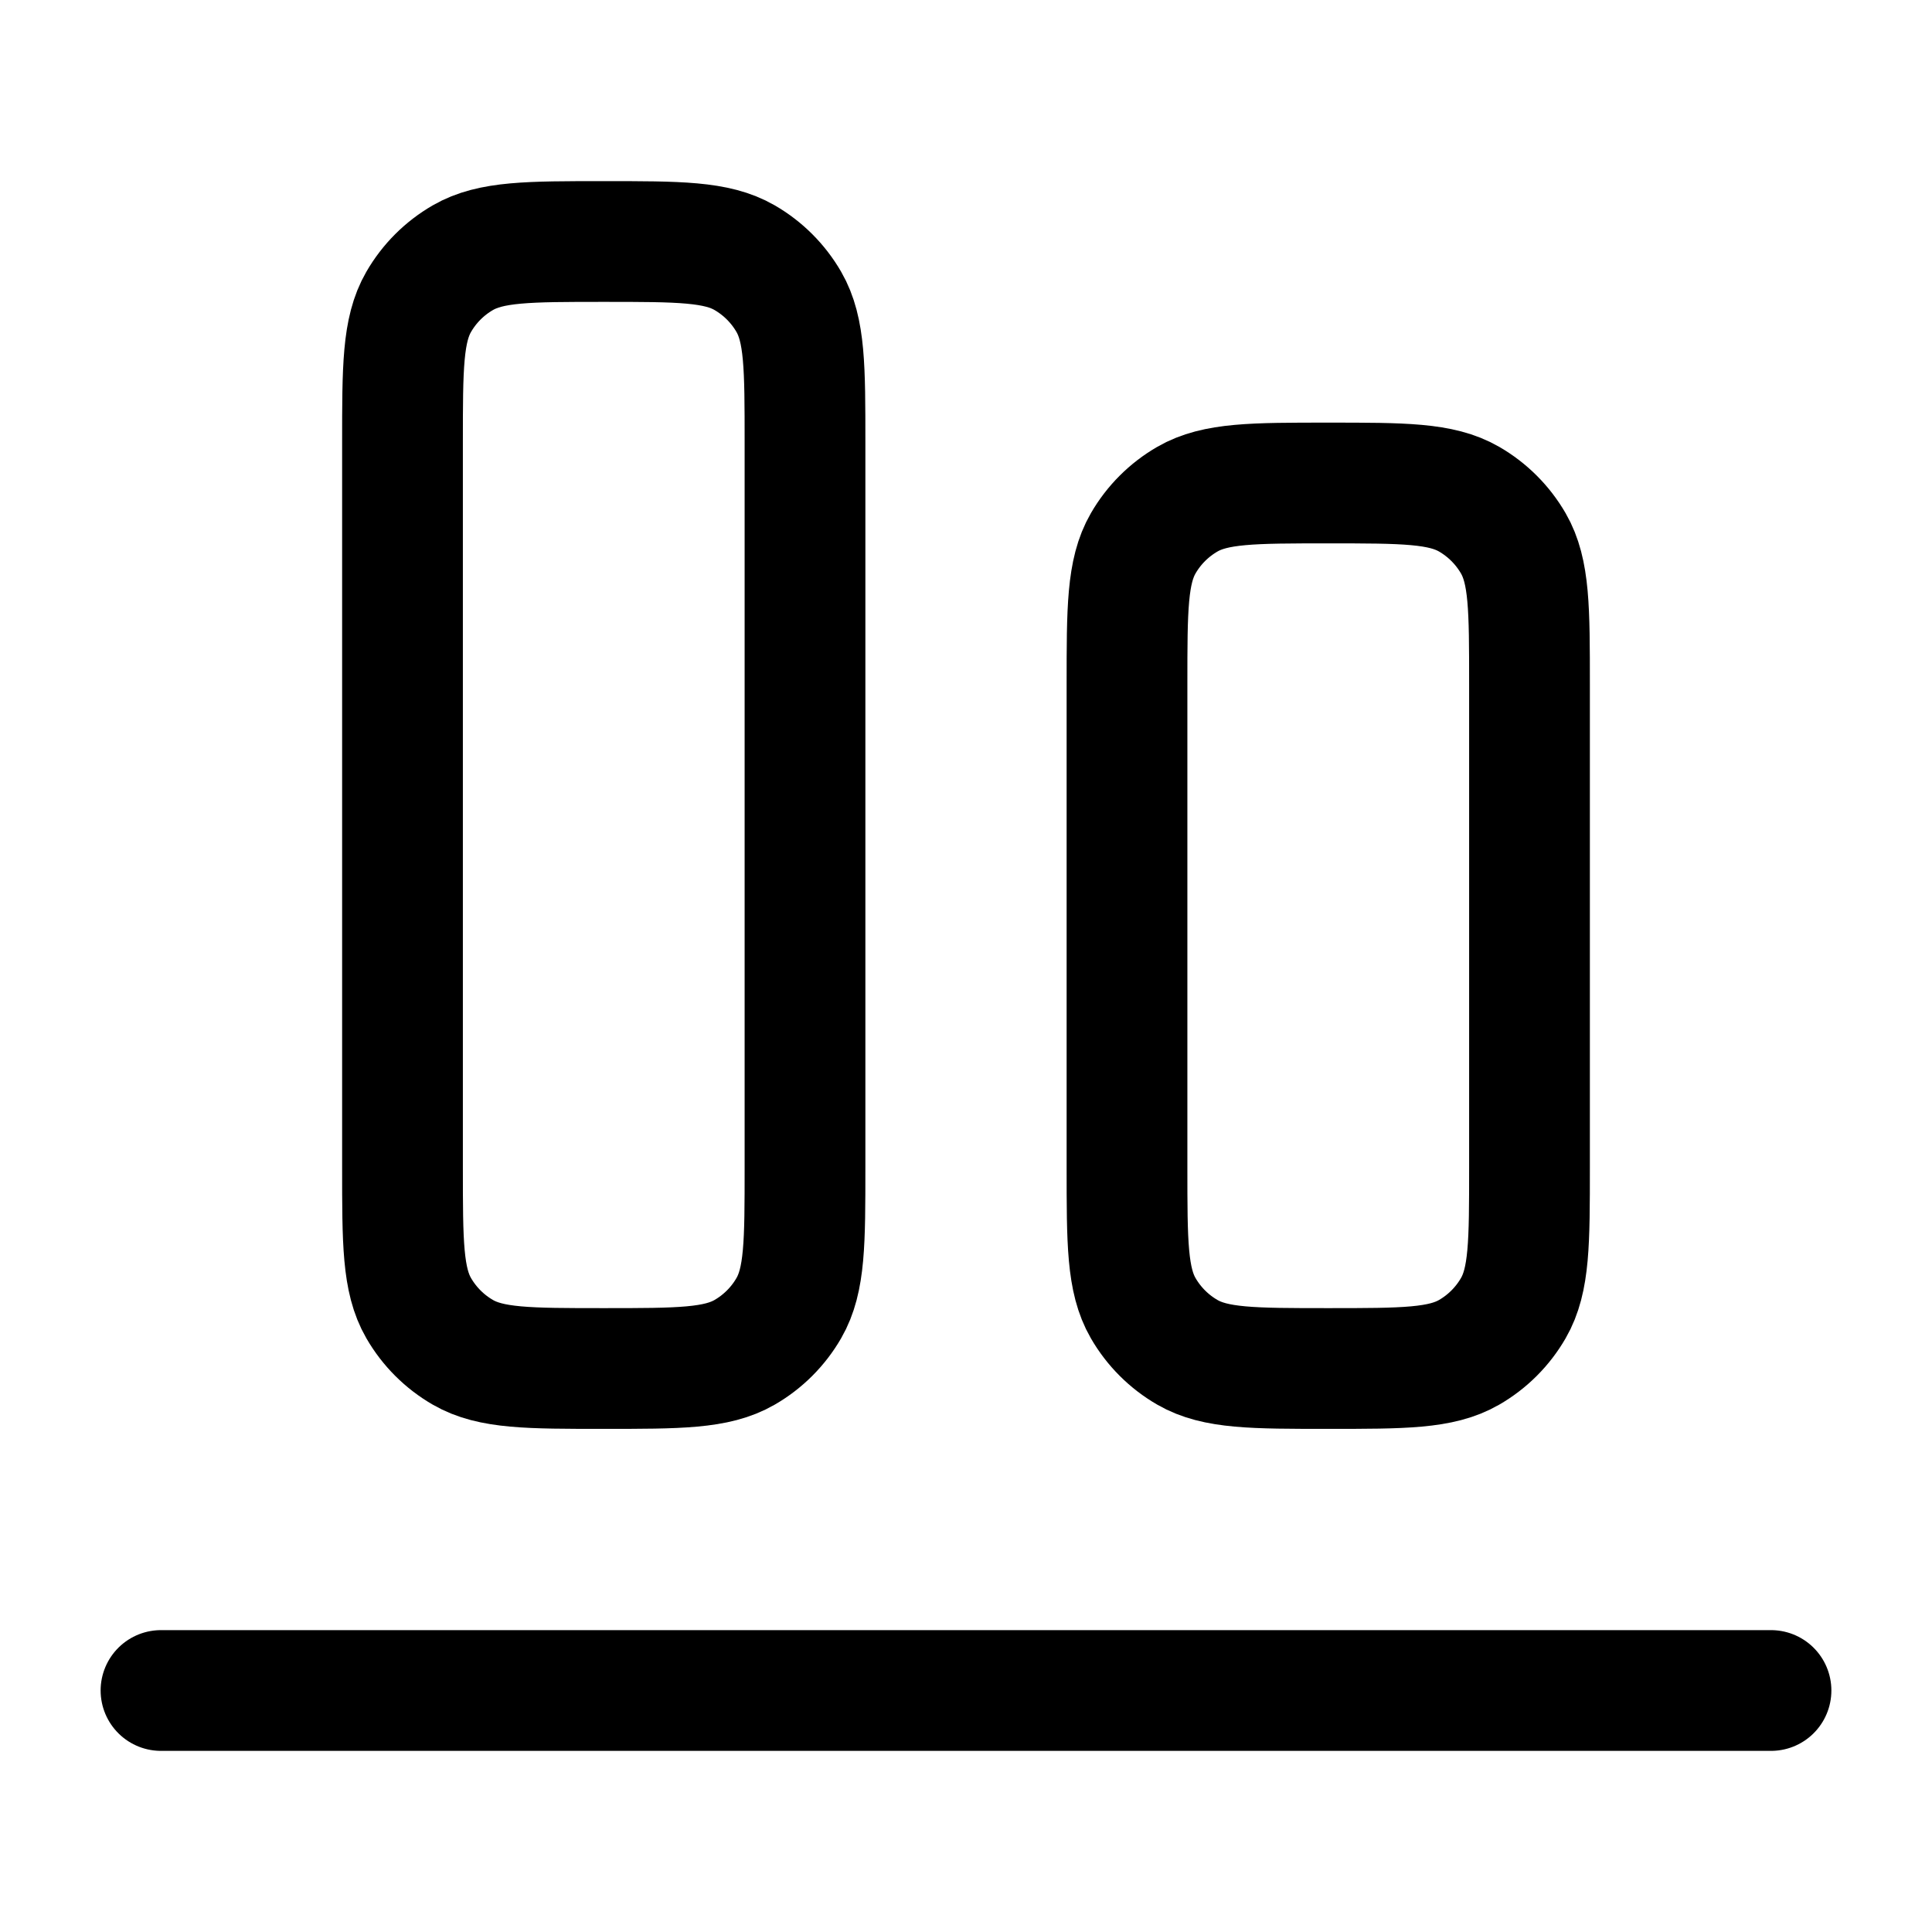
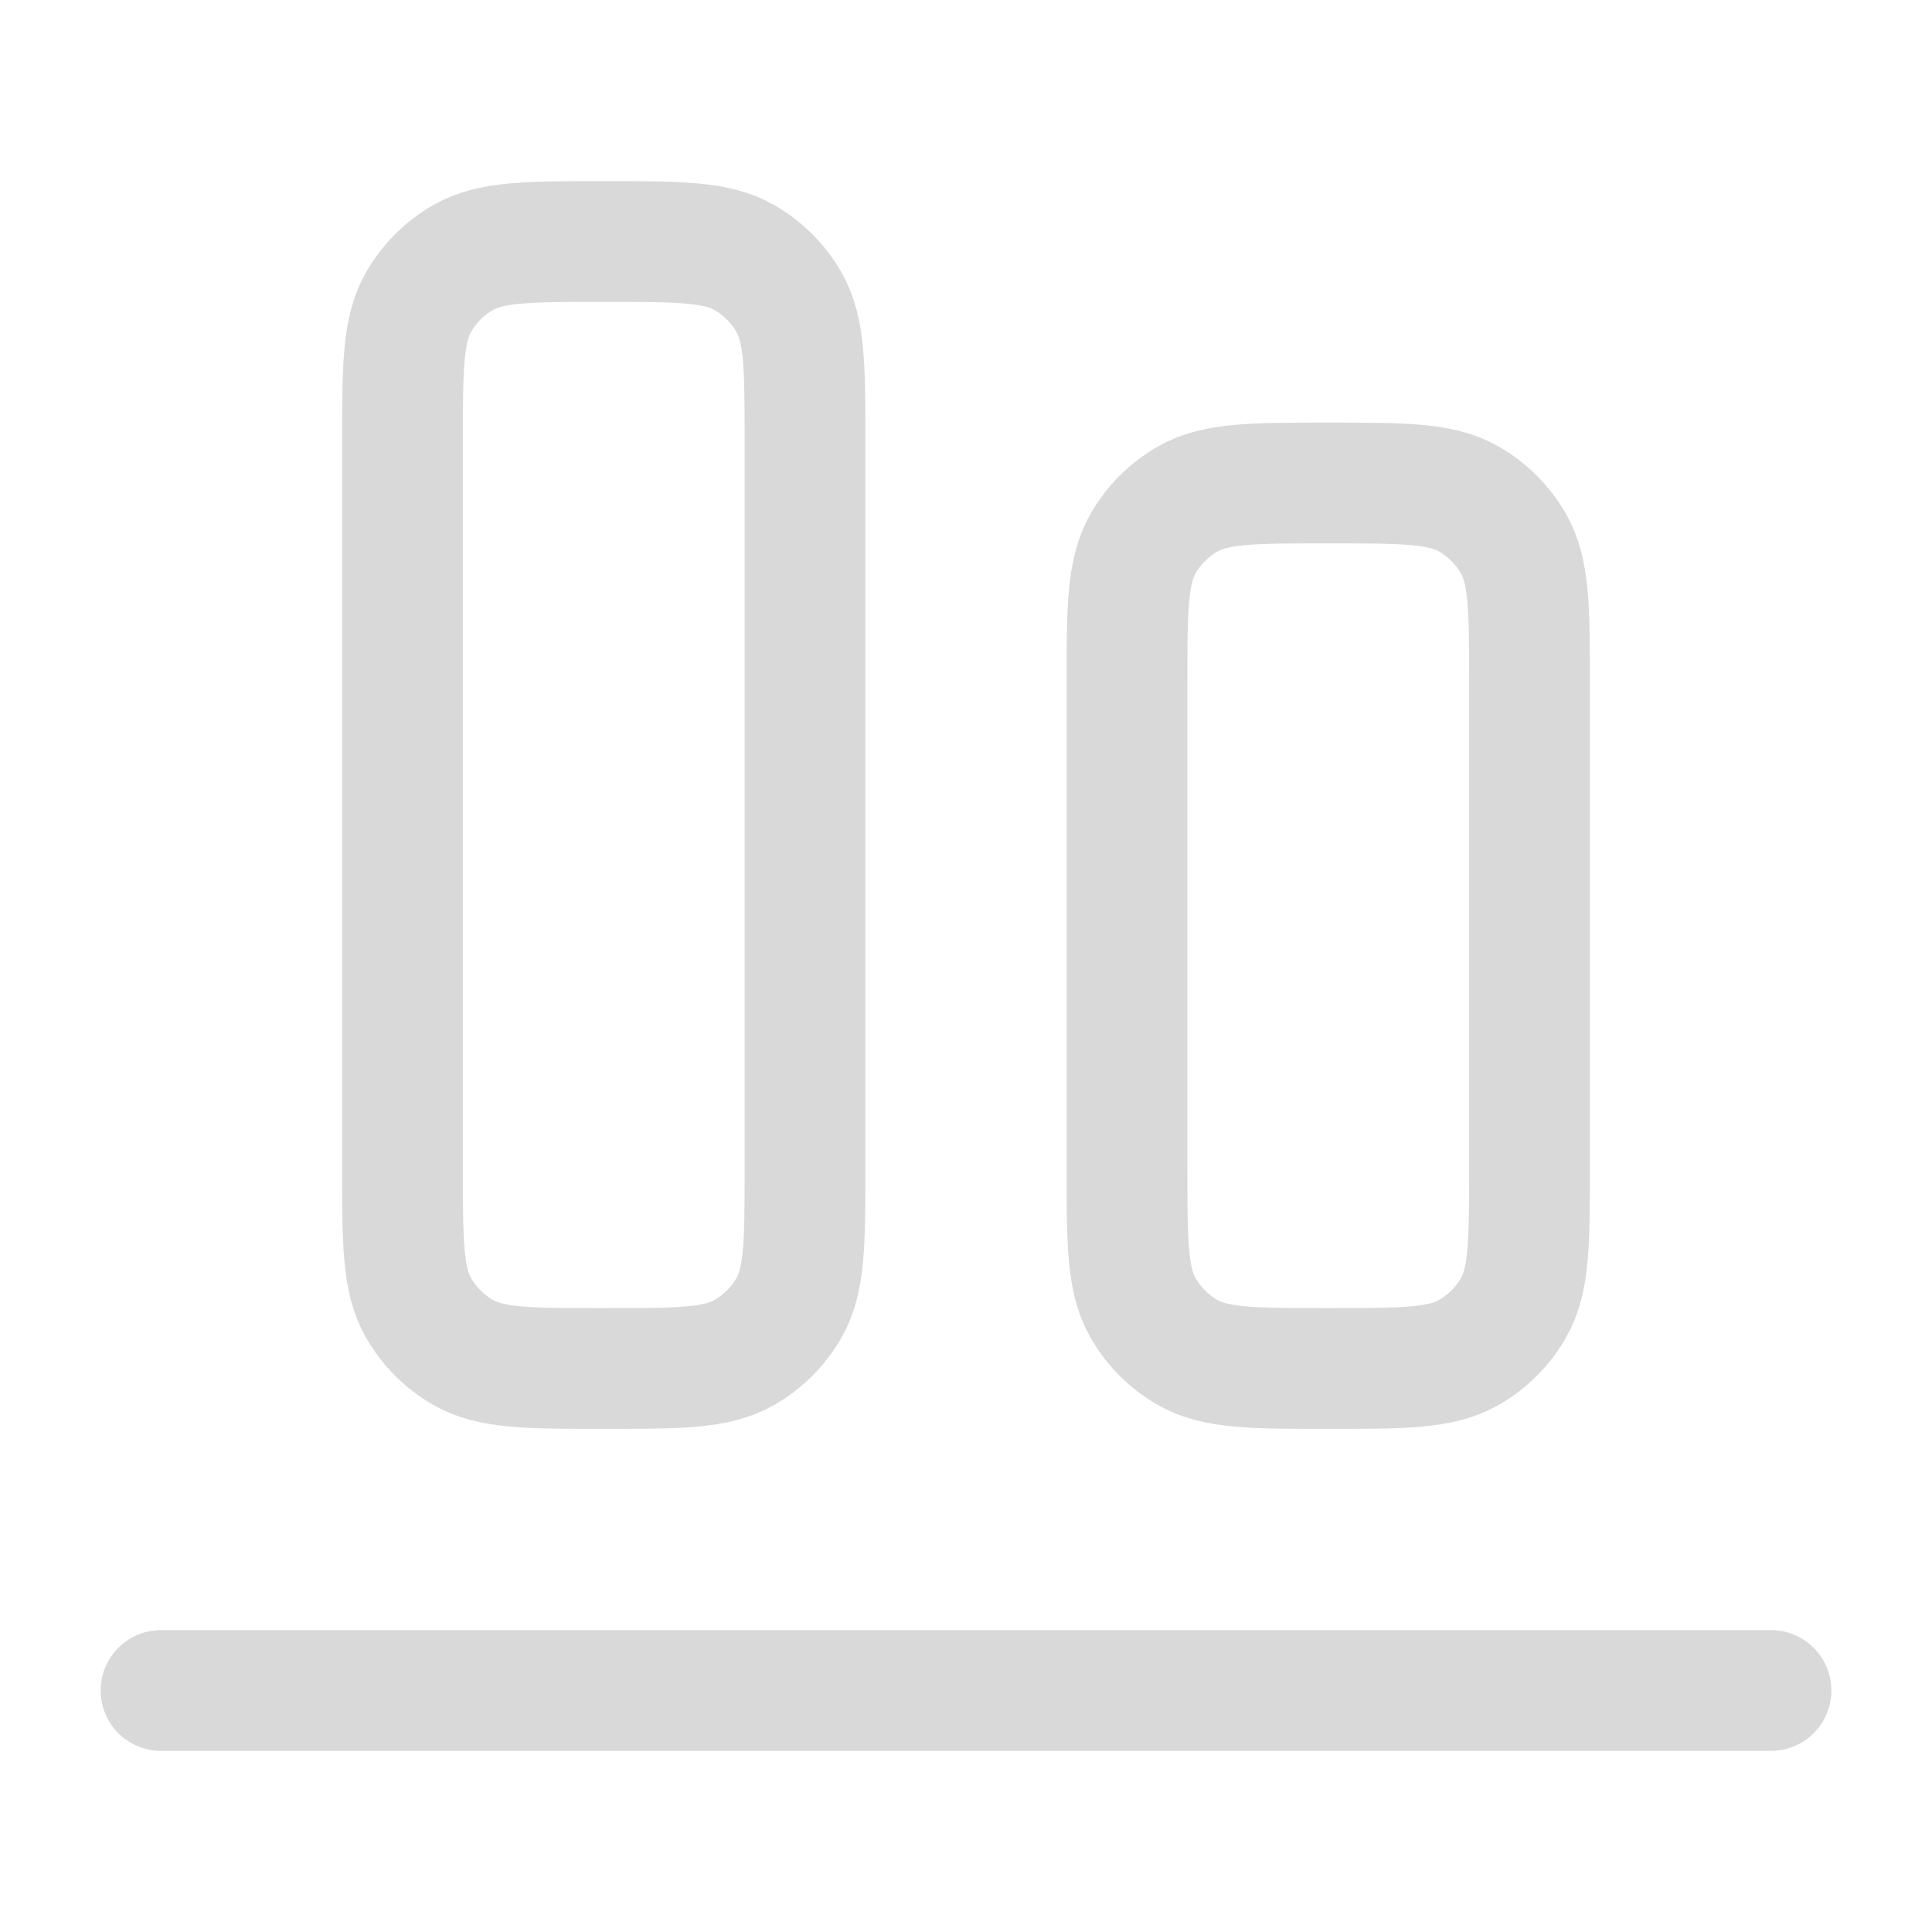
<svg xmlns="http://www.w3.org/2000/svg" width="24" height="24" viewBox="0 0 24 24">
-   <path fill="none" stroke="currentColor" stroke-linecap="round" stroke-width="1.5" d="M2 21h20M7.5 17c-.935 0-1.402 0-1.75-.201a1.5 1.5 0 0 1-.549-.549C5 15.902 5 15.435 5 14.5v-9c0-.935 0-1.402.201-1.75a1.5 1.5 0 0 1 .549-.549C6.098 3 6.565 3 7.5 3s1.402 0 1.75.201c.228.132.417.321.549.549C10 4.098 10 4.565 10 5.5v9c0 .935 0 1.402-.201 1.75a1.5 1.5 0 0 1-.549.549C8.902 17 8.435 17 7.5 17Zm9 0c-.935 0-1.402 0-1.75-.201a1.5 1.5 0 0 1-.549-.549C14 15.902 14 15.435 14 14.5v-6c0-.935 0-1.402.201-1.75a1.5 1.5 0 0 1 .549-.549C15.098 6 15.565 6 16.5 6s1.402 0 1.75.201c.228.132.417.321.549.549C19 7.098 19 7.565 19 8.5v6c0 .935 0 1.402-.201 1.75a1.5 1.5 0 0 1-.549.549C17.902 17 17.435 17 16.5 17Z" />
+   <path fill="none" stroke="#d9d9d9" stroke-linecap="round" stroke-width="1.5" d="M2 21h20M7.5 17c-.935 0-1.402 0-1.75-.201a1.5 1.5 0 0 1-.549-.549C5 15.902 5 15.435 5 14.5v-9c0-.935 0-1.402.201-1.75a1.5 1.5 0 0 1 .549-.549C6.098 3 6.565 3 7.5 3s1.402 0 1.75.201c.228.132.417.321.549.549C10 4.098 10 4.565 10 5.5v9c0 .935 0 1.402-.201 1.75a1.5 1.5 0 0 1-.549.549C8.902 17 8.435 17 7.5 17Zm9 0c-.935 0-1.402 0-1.75-.201a1.5 1.5 0 0 1-.549-.549C14 15.902 14 15.435 14 14.5v-6c0-.935 0-1.402.201-1.75a1.5 1.5 0 0 1 .549-.549C15.098 6 15.565 6 16.5 6s1.402 0 1.75.201c.228.132.417.321.549.549C19 7.098 19 7.565 19 8.5v6c0 .935 0 1.402-.201 1.75a1.5 1.5 0 0 1-.549.549C17.902 17 17.435 17 16.5 17Z" />
</svg>
